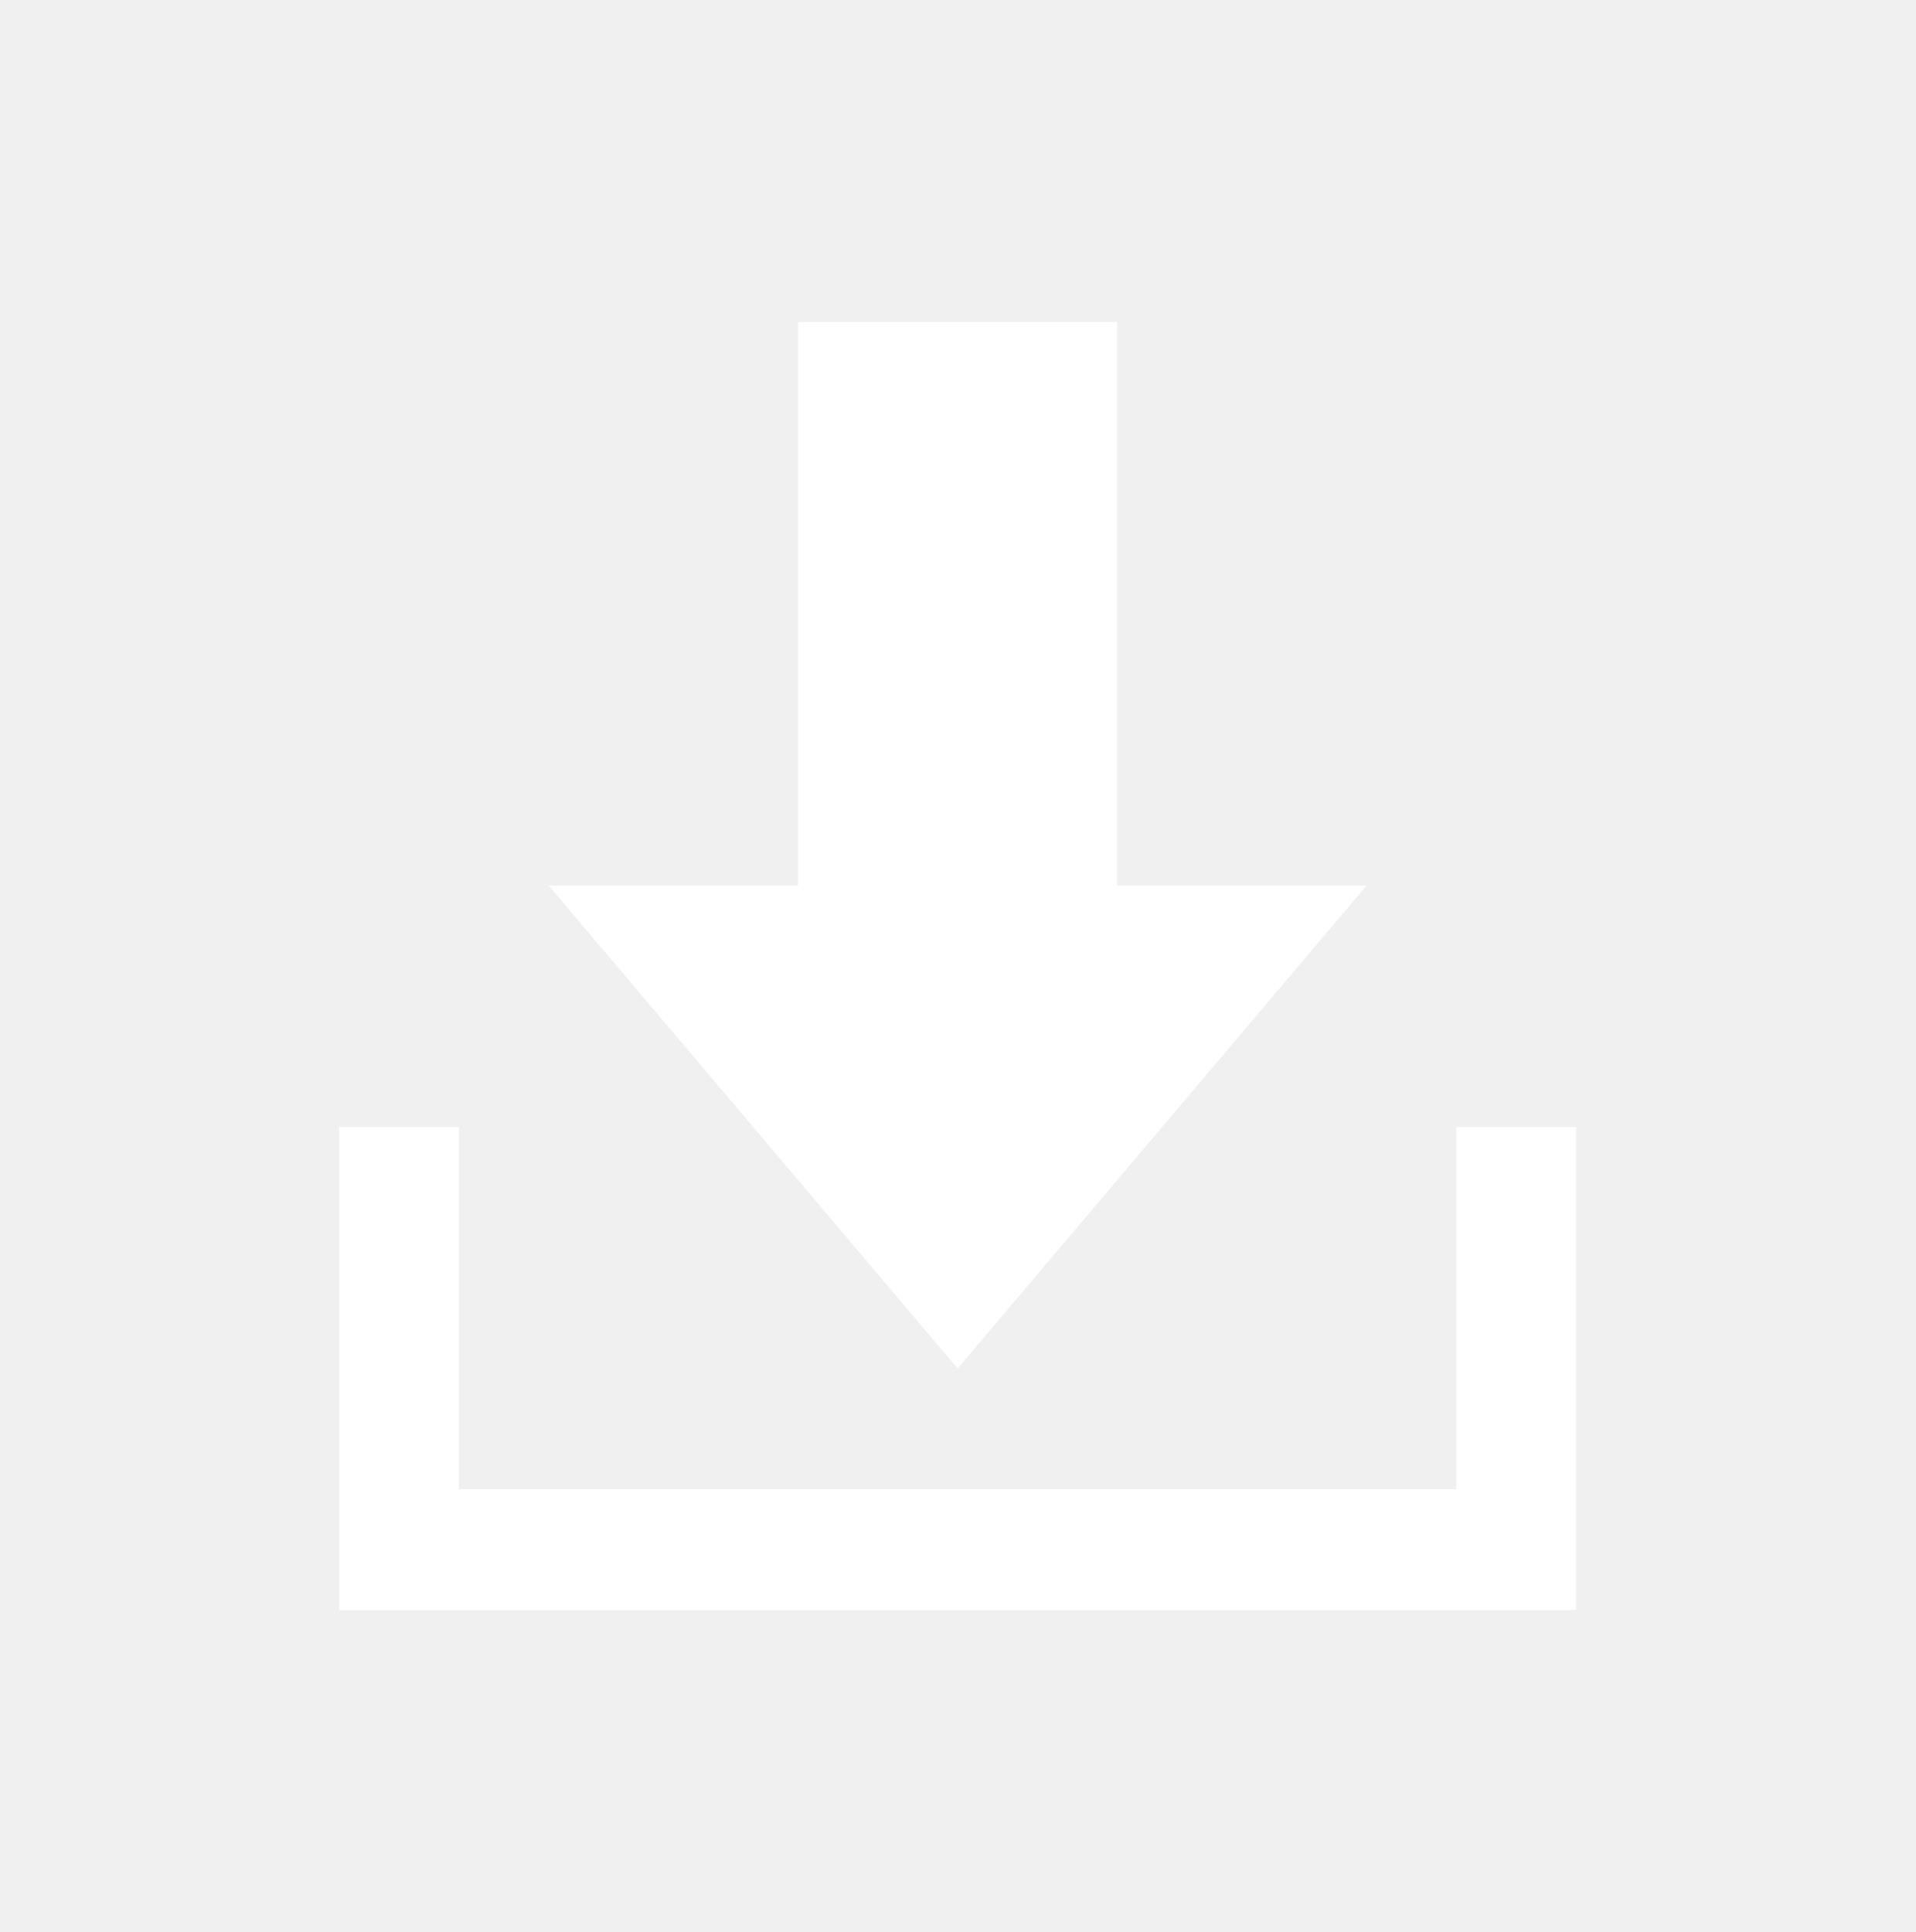
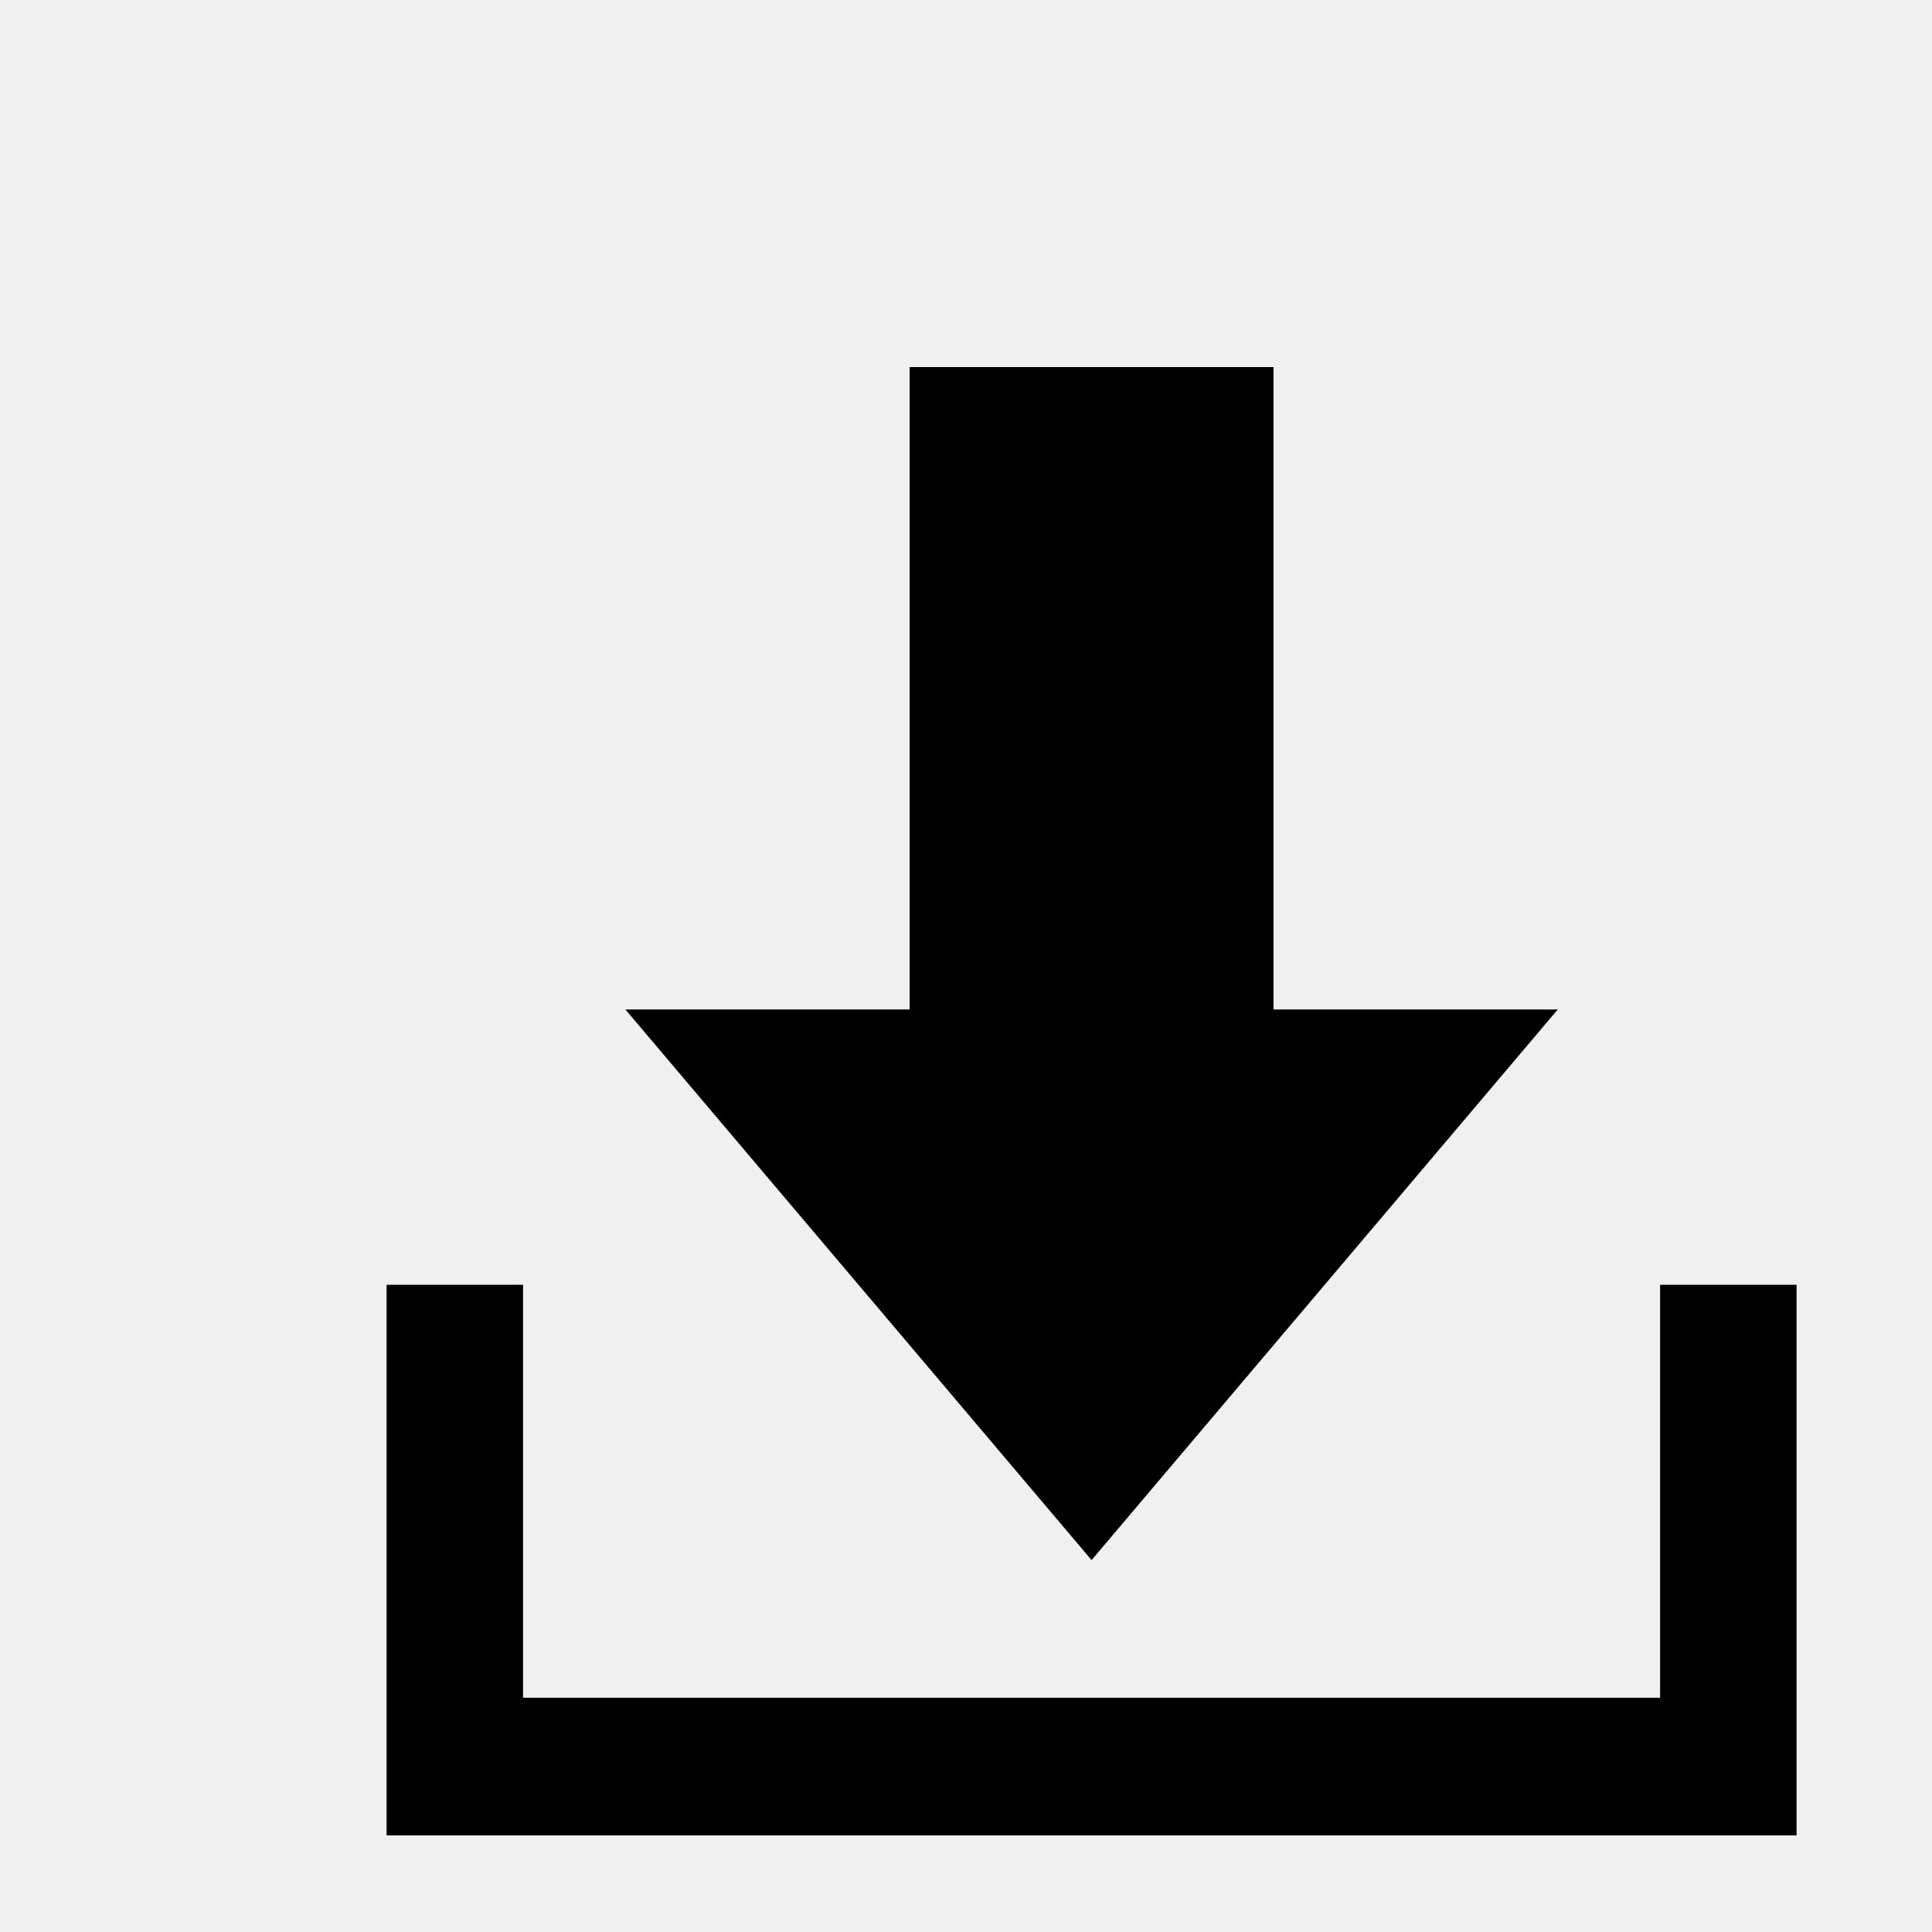
- <svg xmlns="http://www.w3.org/2000/svg" width="113" height="114" xml:space="preserve" overflow="hidden">
+ <svg xmlns="http://www.w3.org/2000/svg" id="download" viewBox="0 0 100 100" xml:space="preserve" overflow="hidden">
  <defs>
    <clipPath id="clip0">
      <rect x="1144" y="72" width="113" height="114" />
    </clipPath>
  </defs>
  <g clip-path="url(#clip0)" transform="translate(-1144 -72)">
-     <path d="M80.63 51.792 65.917 51.792 65.917 18.833 47.083 18.833 47.083 51.792 32.37 51.792 56.5 80.042Z" fill="#ffffff" fill-rule="nonzero" fill-opacity="1" transform="matrix(1 0 0 1.00885 1144 72)" />
-     <path d="M85.927 65.917 85.927 87.104 27.073 87.104 27.073 65.917 20.01 65.917 20.01 94.167 92.99 94.167 92.99 65.917Z" fill="#ffffff" fill-rule="nonzero" fill-opacity="1" transform="matrix(1 0 0 1.00885 1144 72)" />
+     <path d="M80.63 51.792 65.917 51.792 65.917 18.833 47.083 18.833 47.083 51.792 32.37 51.792 56.5 80.042Z" fill="currentColor" fill-rule="nonzero" fill-opacity="1" transform="matrix(1 0 0 1.00885 1144 72)" />
+     <path d="M85.927 65.917 85.927 87.104 27.073 87.104 27.073 65.917 20.01 65.917 20.01 94.167 92.99 94.167 92.99 65.917Z" fill="currentColor" fill-rule="nonzero" fill-opacity="1" transform="matrix(1 0 0 1.00885 1144 72)" />
  </g>
</svg>
